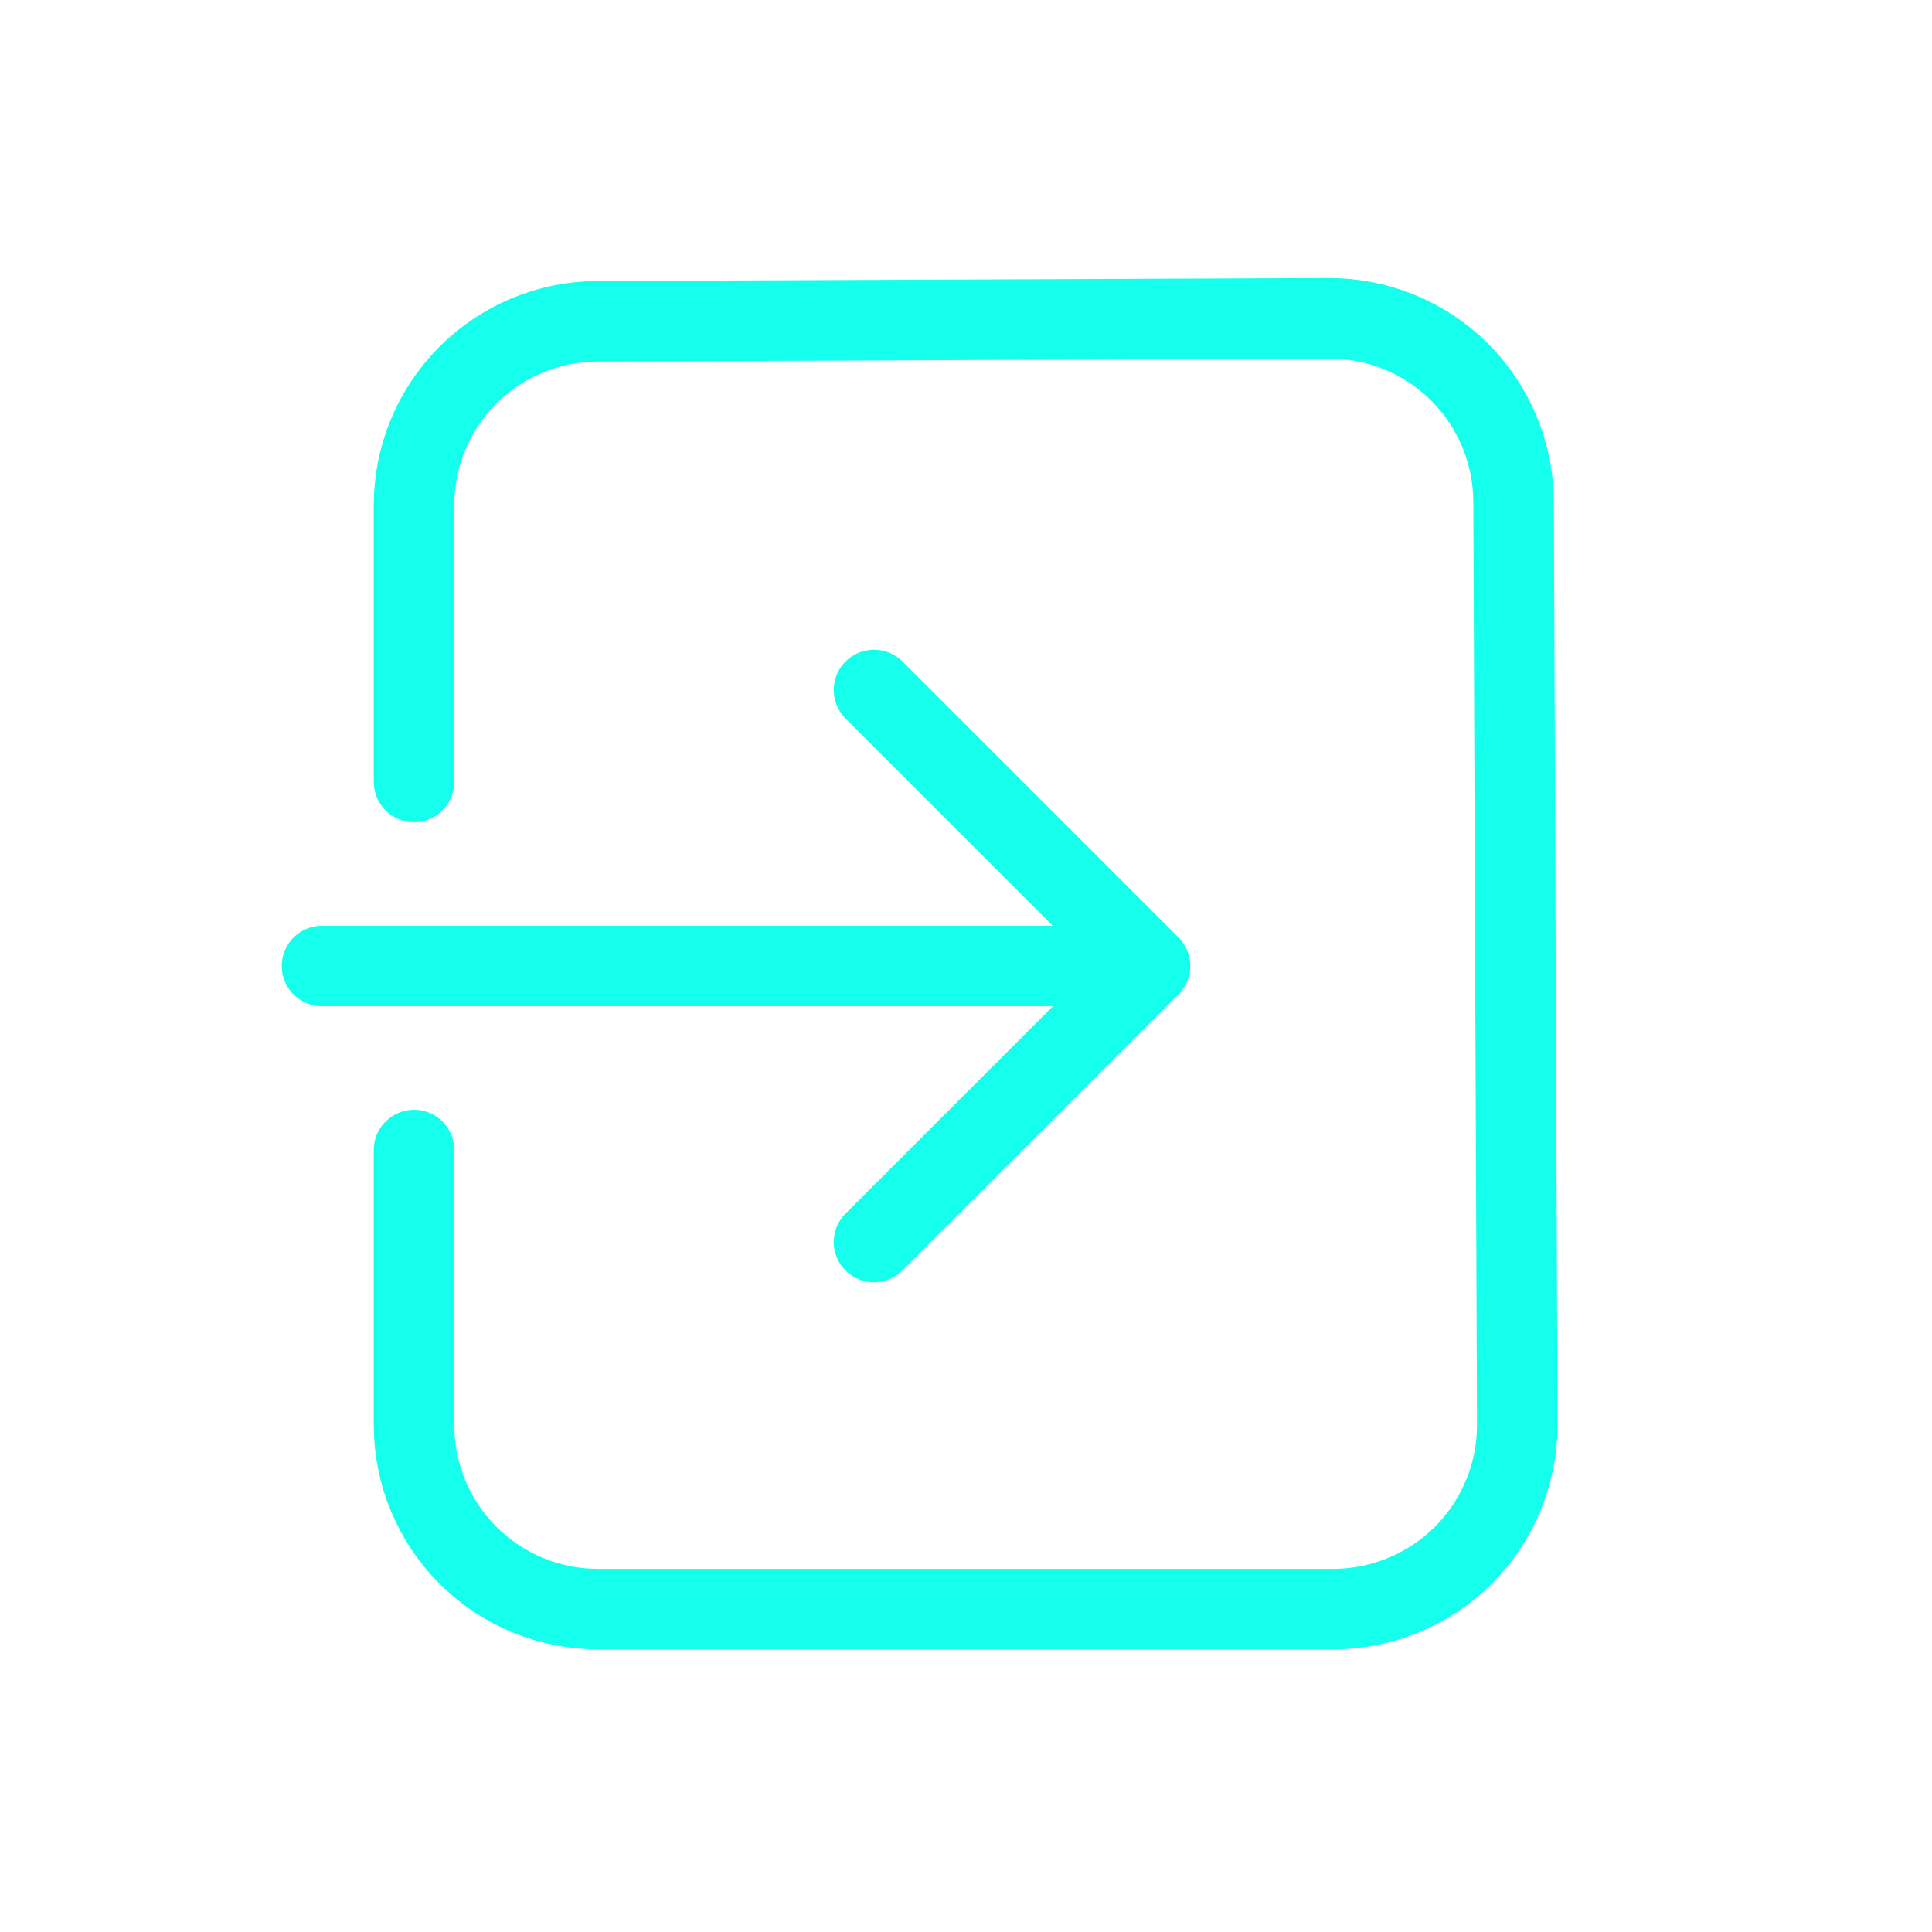
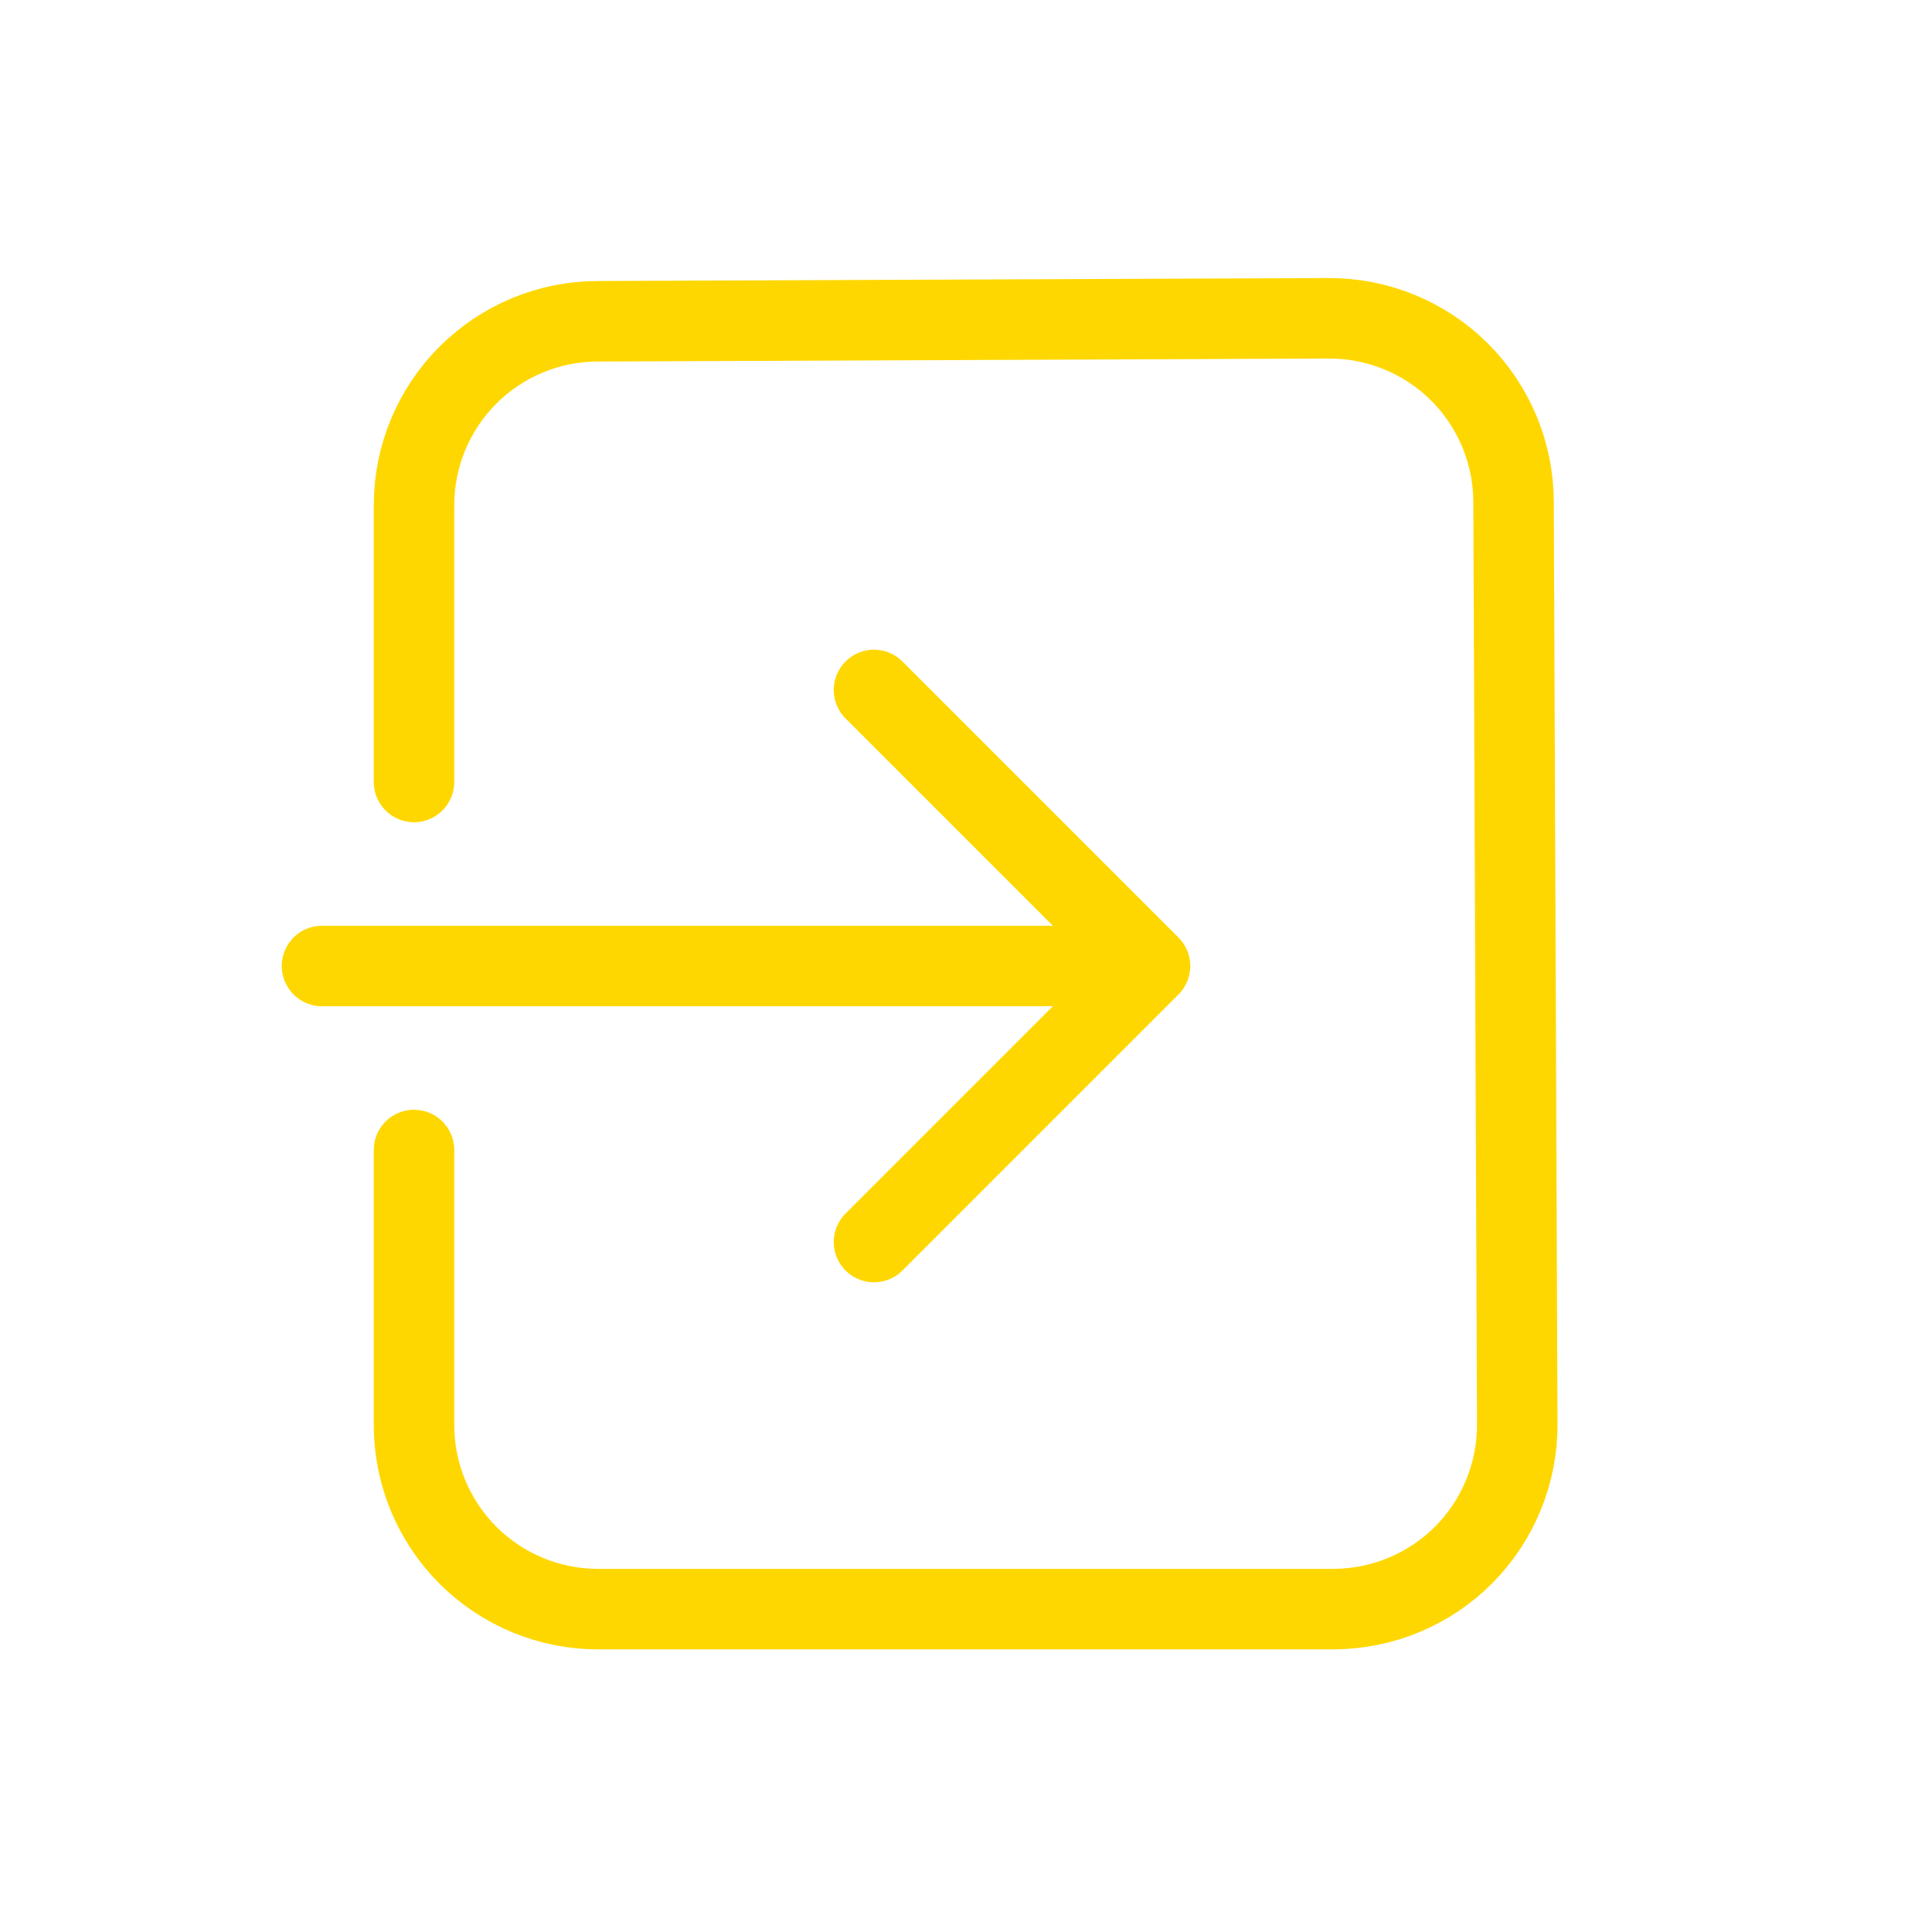
<svg xmlns="http://www.w3.org/2000/svg" width="24" height="24" viewBox="0 0 24 24" fill="none">
-   <path d="M10.857 15.429L14.286 12L10.857 8.571M14.286 12H4" stroke="#14FFEC" stroke-linecap="round" stroke-linejoin="round" />
-   <path d="M5.143 9.714V6.277C5.143 5.672 5.382 5.092 5.809 4.664C6.236 4.235 6.815 3.993 7.419 3.991L16.507 3.954C16.808 3.953 17.105 4.011 17.383 4.125C17.661 4.239 17.914 4.406 18.127 4.618C18.34 4.829 18.509 5.081 18.625 5.358C18.741 5.635 18.801 5.932 18.802 6.232L18.848 17.694C18.849 17.994 18.791 18.291 18.677 18.569C18.564 18.847 18.396 19.1 18.185 19.313C17.974 19.526 17.722 19.695 17.445 19.811C17.169 19.927 16.872 19.987 16.571 19.989H7.429C6.822 19.989 6.241 19.748 5.812 19.319C5.384 18.89 5.143 18.309 5.143 17.703V14.286" stroke="#14FFEC" stroke-linecap="round" stroke-linejoin="round" />
+   <path d="M10.857 15.429L14.286 12L10.857 8.571M14.286 12H4" stroke="#ffd700" stroke-linecap="round" stroke-linejoin="round" fill="transparent" />
+   <path d="M5.143 9.714V6.277C5.143 5.672 5.382 5.092 5.809 4.664C6.236 4.235 6.815 3.993 7.419 3.991L16.507 3.954C16.808 3.953 17.105 4.011 17.383 4.125C17.661 4.239 17.914 4.406 18.127 4.618C18.34 4.829 18.509 5.081 18.625 5.358C18.741 5.635 18.801 5.932 18.802 6.232L18.848 17.694C18.849 17.994 18.791 18.291 18.677 18.569C18.564 18.847 18.396 19.1 18.185 19.313C17.974 19.526 17.722 19.695 17.445 19.811C17.169 19.927 16.872 19.987 16.571 19.989H7.429C6.822 19.989 6.241 19.748 5.812 19.319C5.384 18.89 5.143 18.309 5.143 17.703V14.286" stroke="#ffd700" stroke-linecap="round" stroke-linejoin="round" fill="transparent" />
</svg>
